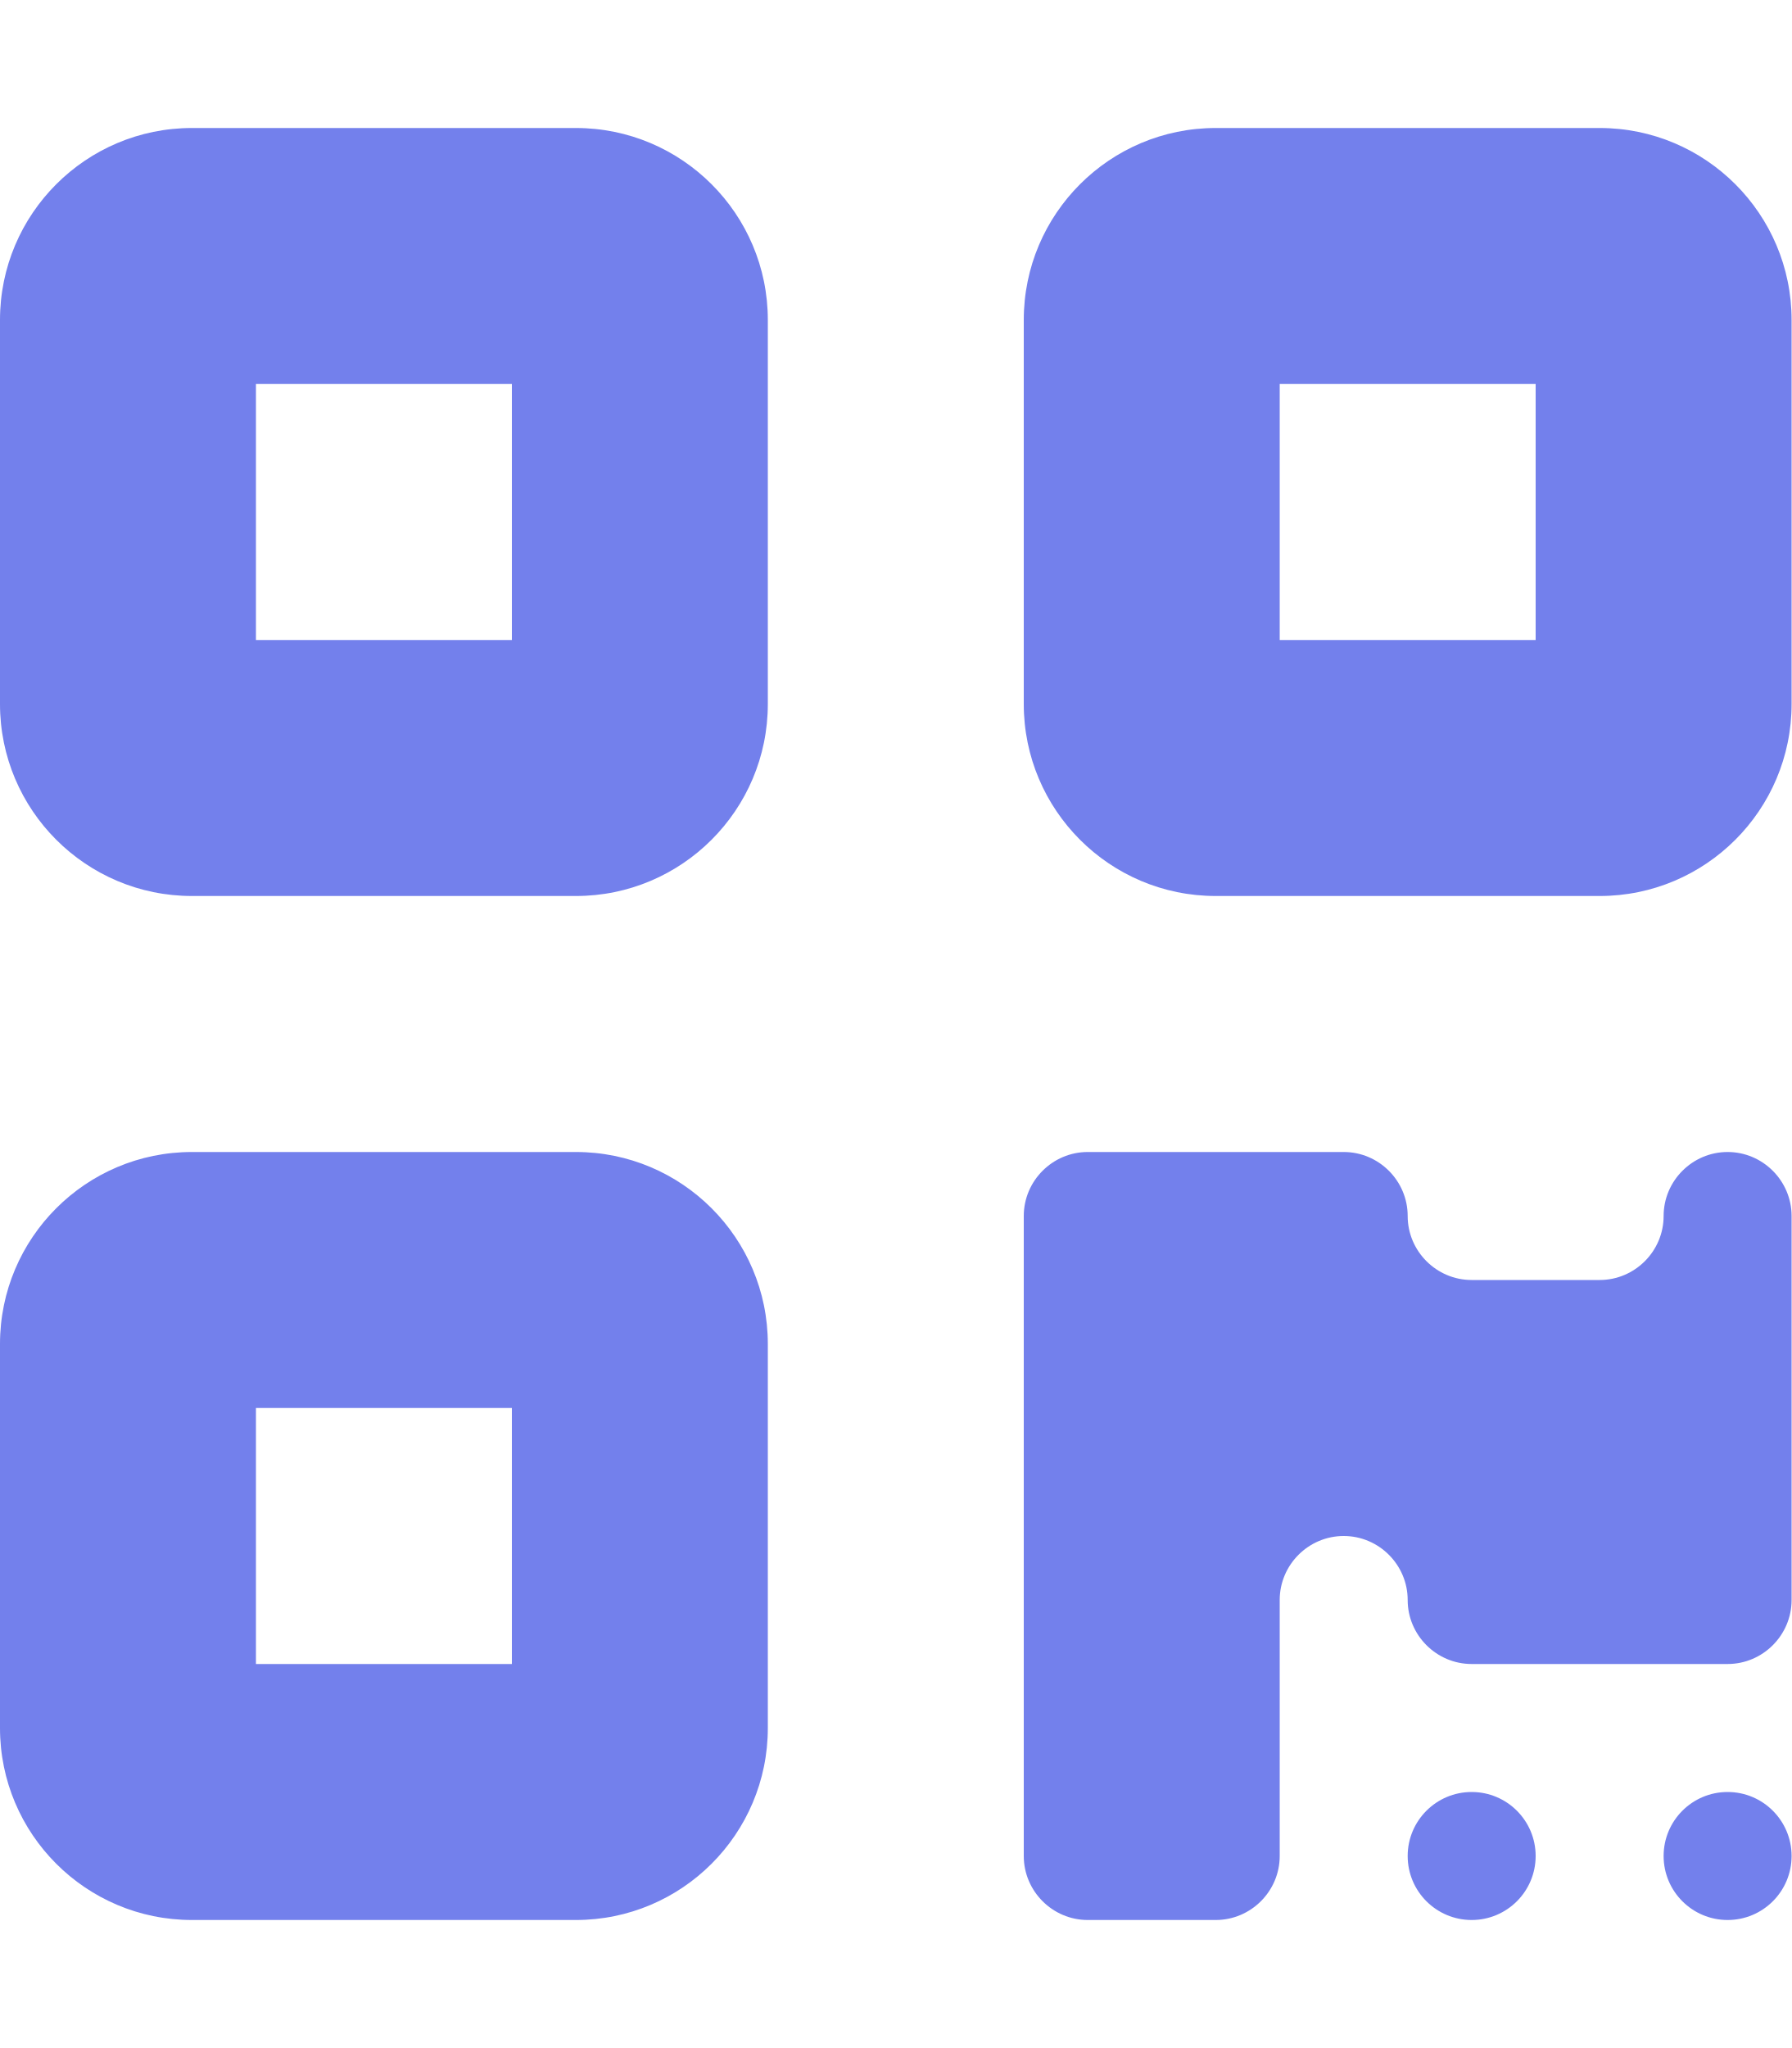
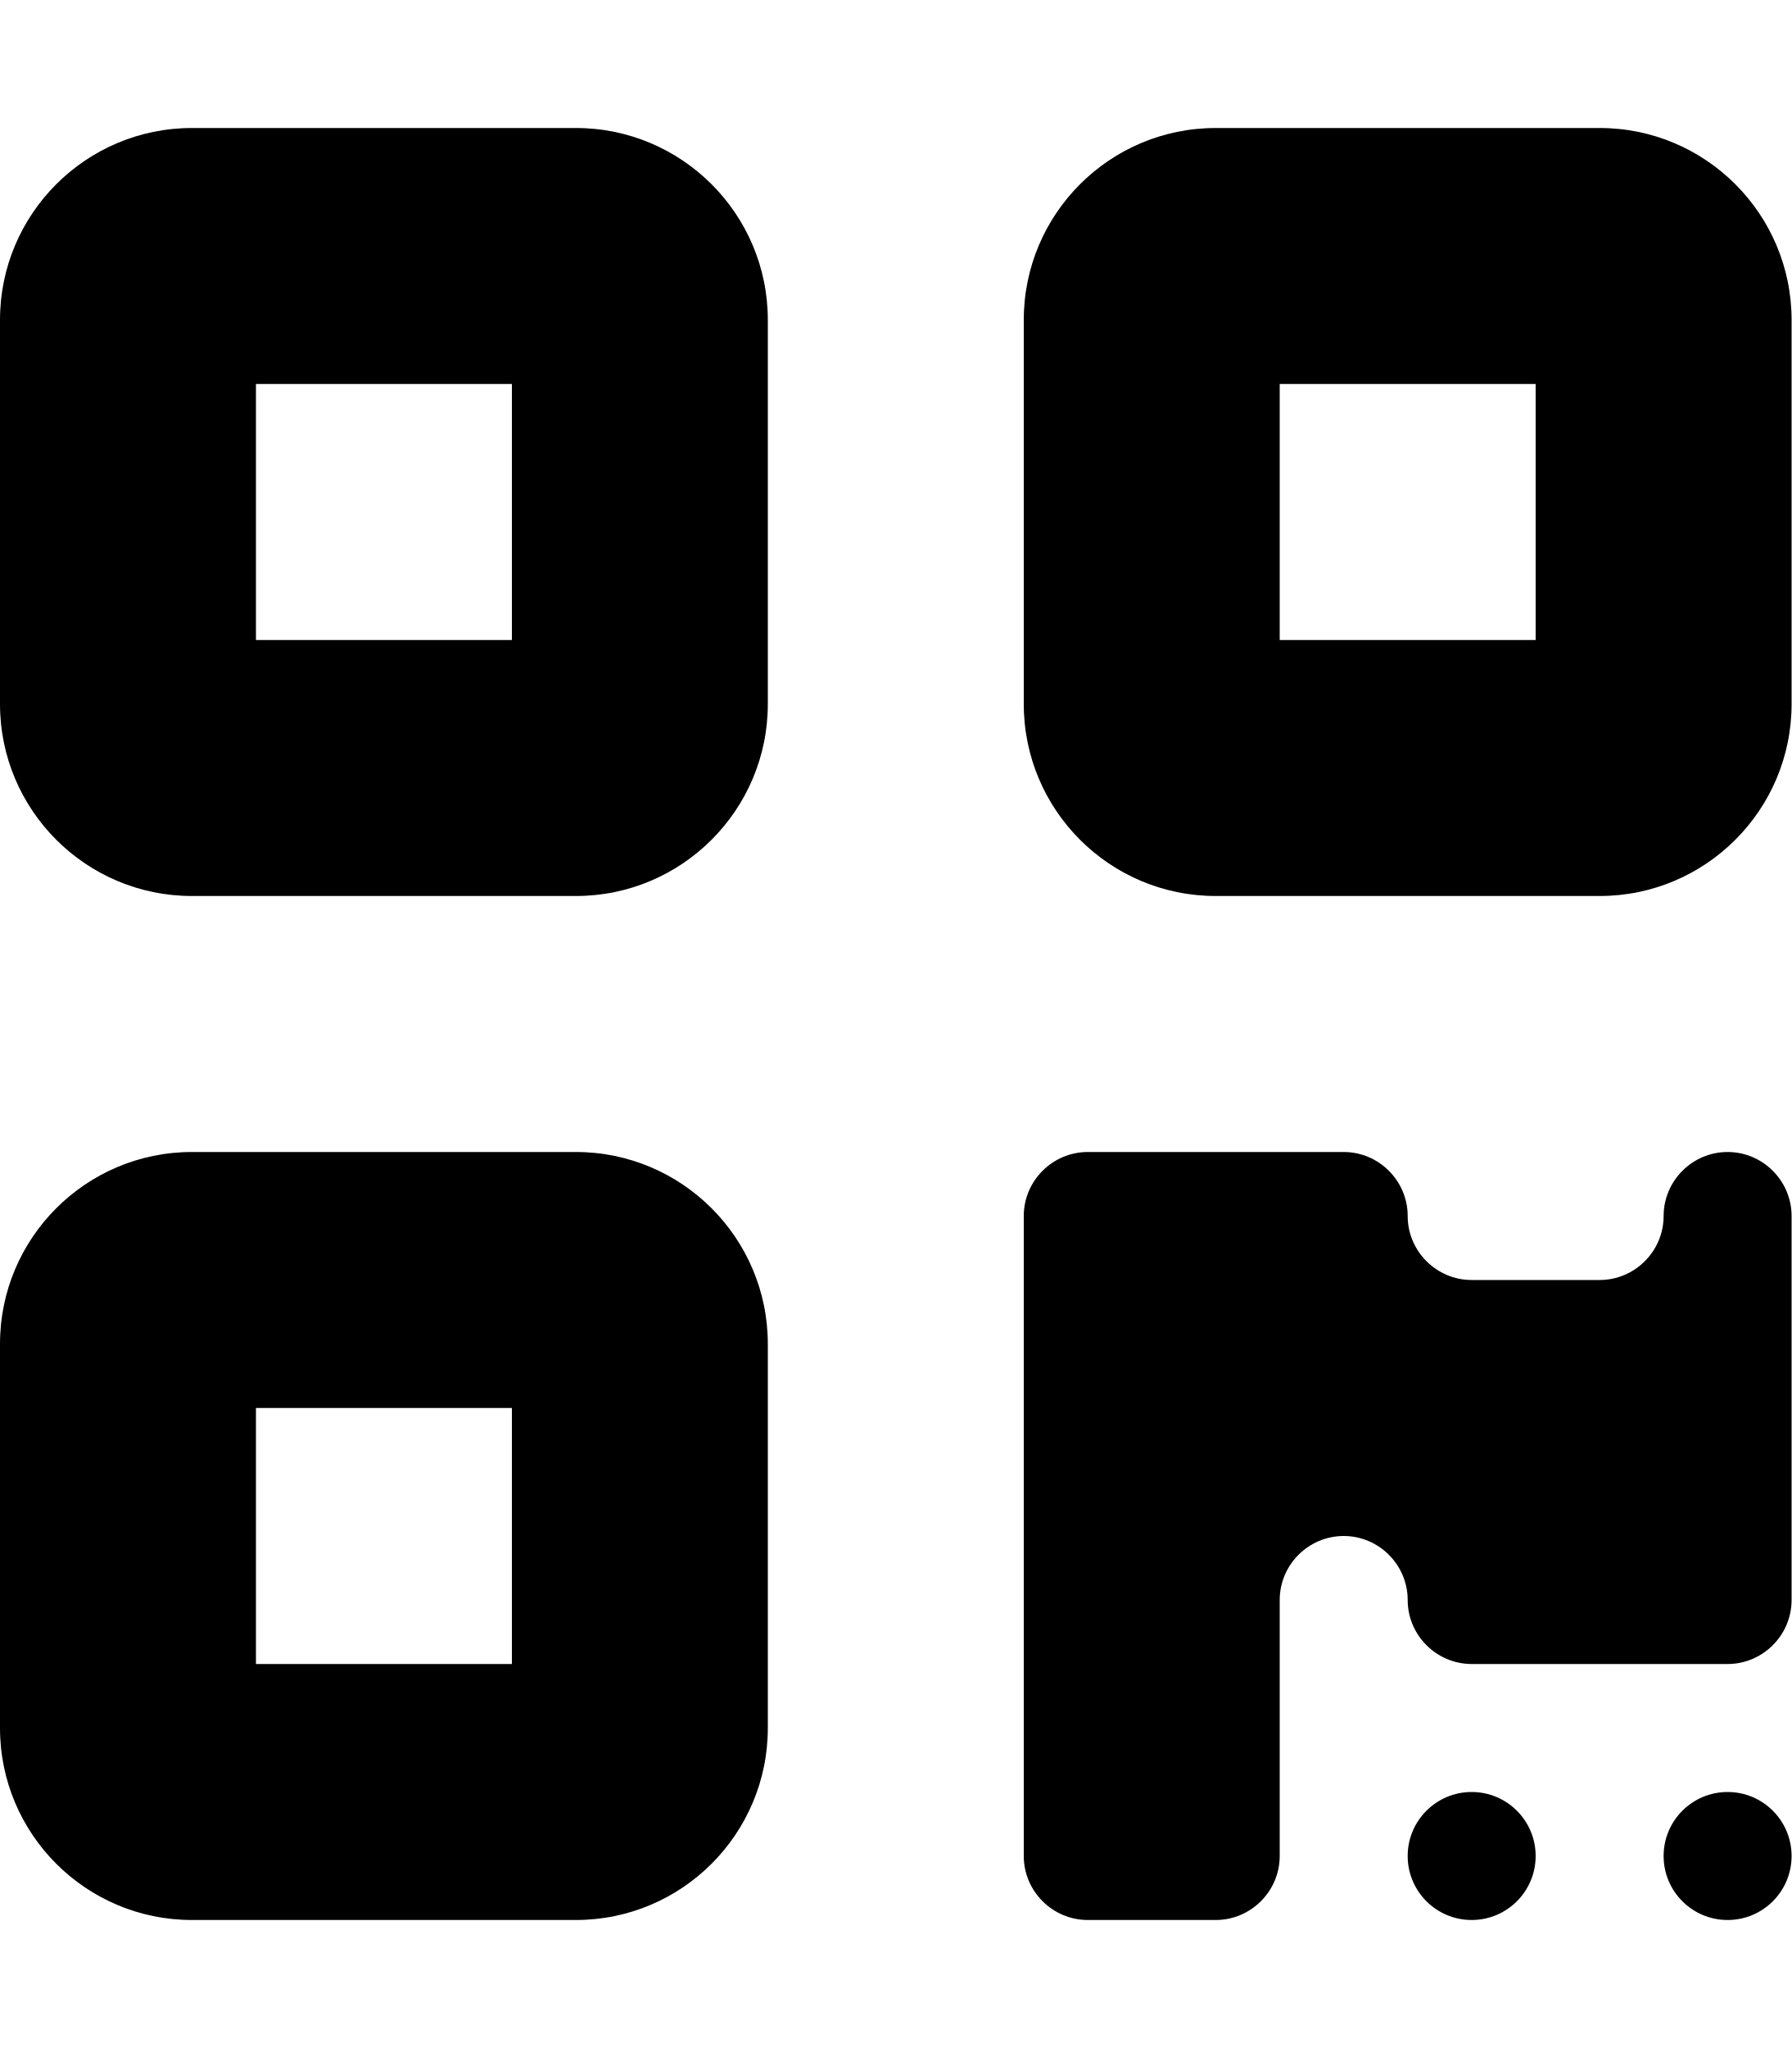
<svg xmlns="http://www.w3.org/2000/svg" viewBox="0 0 448 512">
  <style>
-         svg {
-             fill: #7380ec
-         }
+         
    </style>
  <path d="M0 80C0 53.5 21.5 32 48 32h96c26.5 0 48 21.5 48 48v96c0 26.5-21.5 48-48 48H48c-26.5 0-48-21.5-48-48V80zM64 96v64h64V96H64zM0 336c0-26.5 21.5-48 48-48h96c26.5 0 48 21.5 48 48v96c0 26.5-21.5 48-48 48H48c-26.5 0-48-21.5-48-48V336zm64 16v64h64V352H64zM304 32h96c26.5 0 48 21.5 48 48v96c0 26.5-21.5 48-48 48H304c-26.5 0-48-21.5-48-48V80c0-26.5 21.5-48 48-48zm80 64H320v64h64V96zM256 304c0-8.8 7.2-16 16-16h64c8.8 0 16 7.2 16 16s7.2 16 16 16h32c8.8 0 16-7.2 16-16s7.2-16 16-16s16 7.2 16 16v96c0 8.8-7.2 16-16 16H368c-8.8 0-16-7.2-16-16s-7.2-16-16-16s-16 7.2-16 16v64c0 8.8-7.2 16-16 16H272c-8.8 0-16-7.2-16-16V304zM368 480a16 16 0 1 1 0-32 16 16 0 1 1 0 32zm64 0a16 16 0 1 1 0-32 16 16 0 1 1 0 32z" />
</svg>
